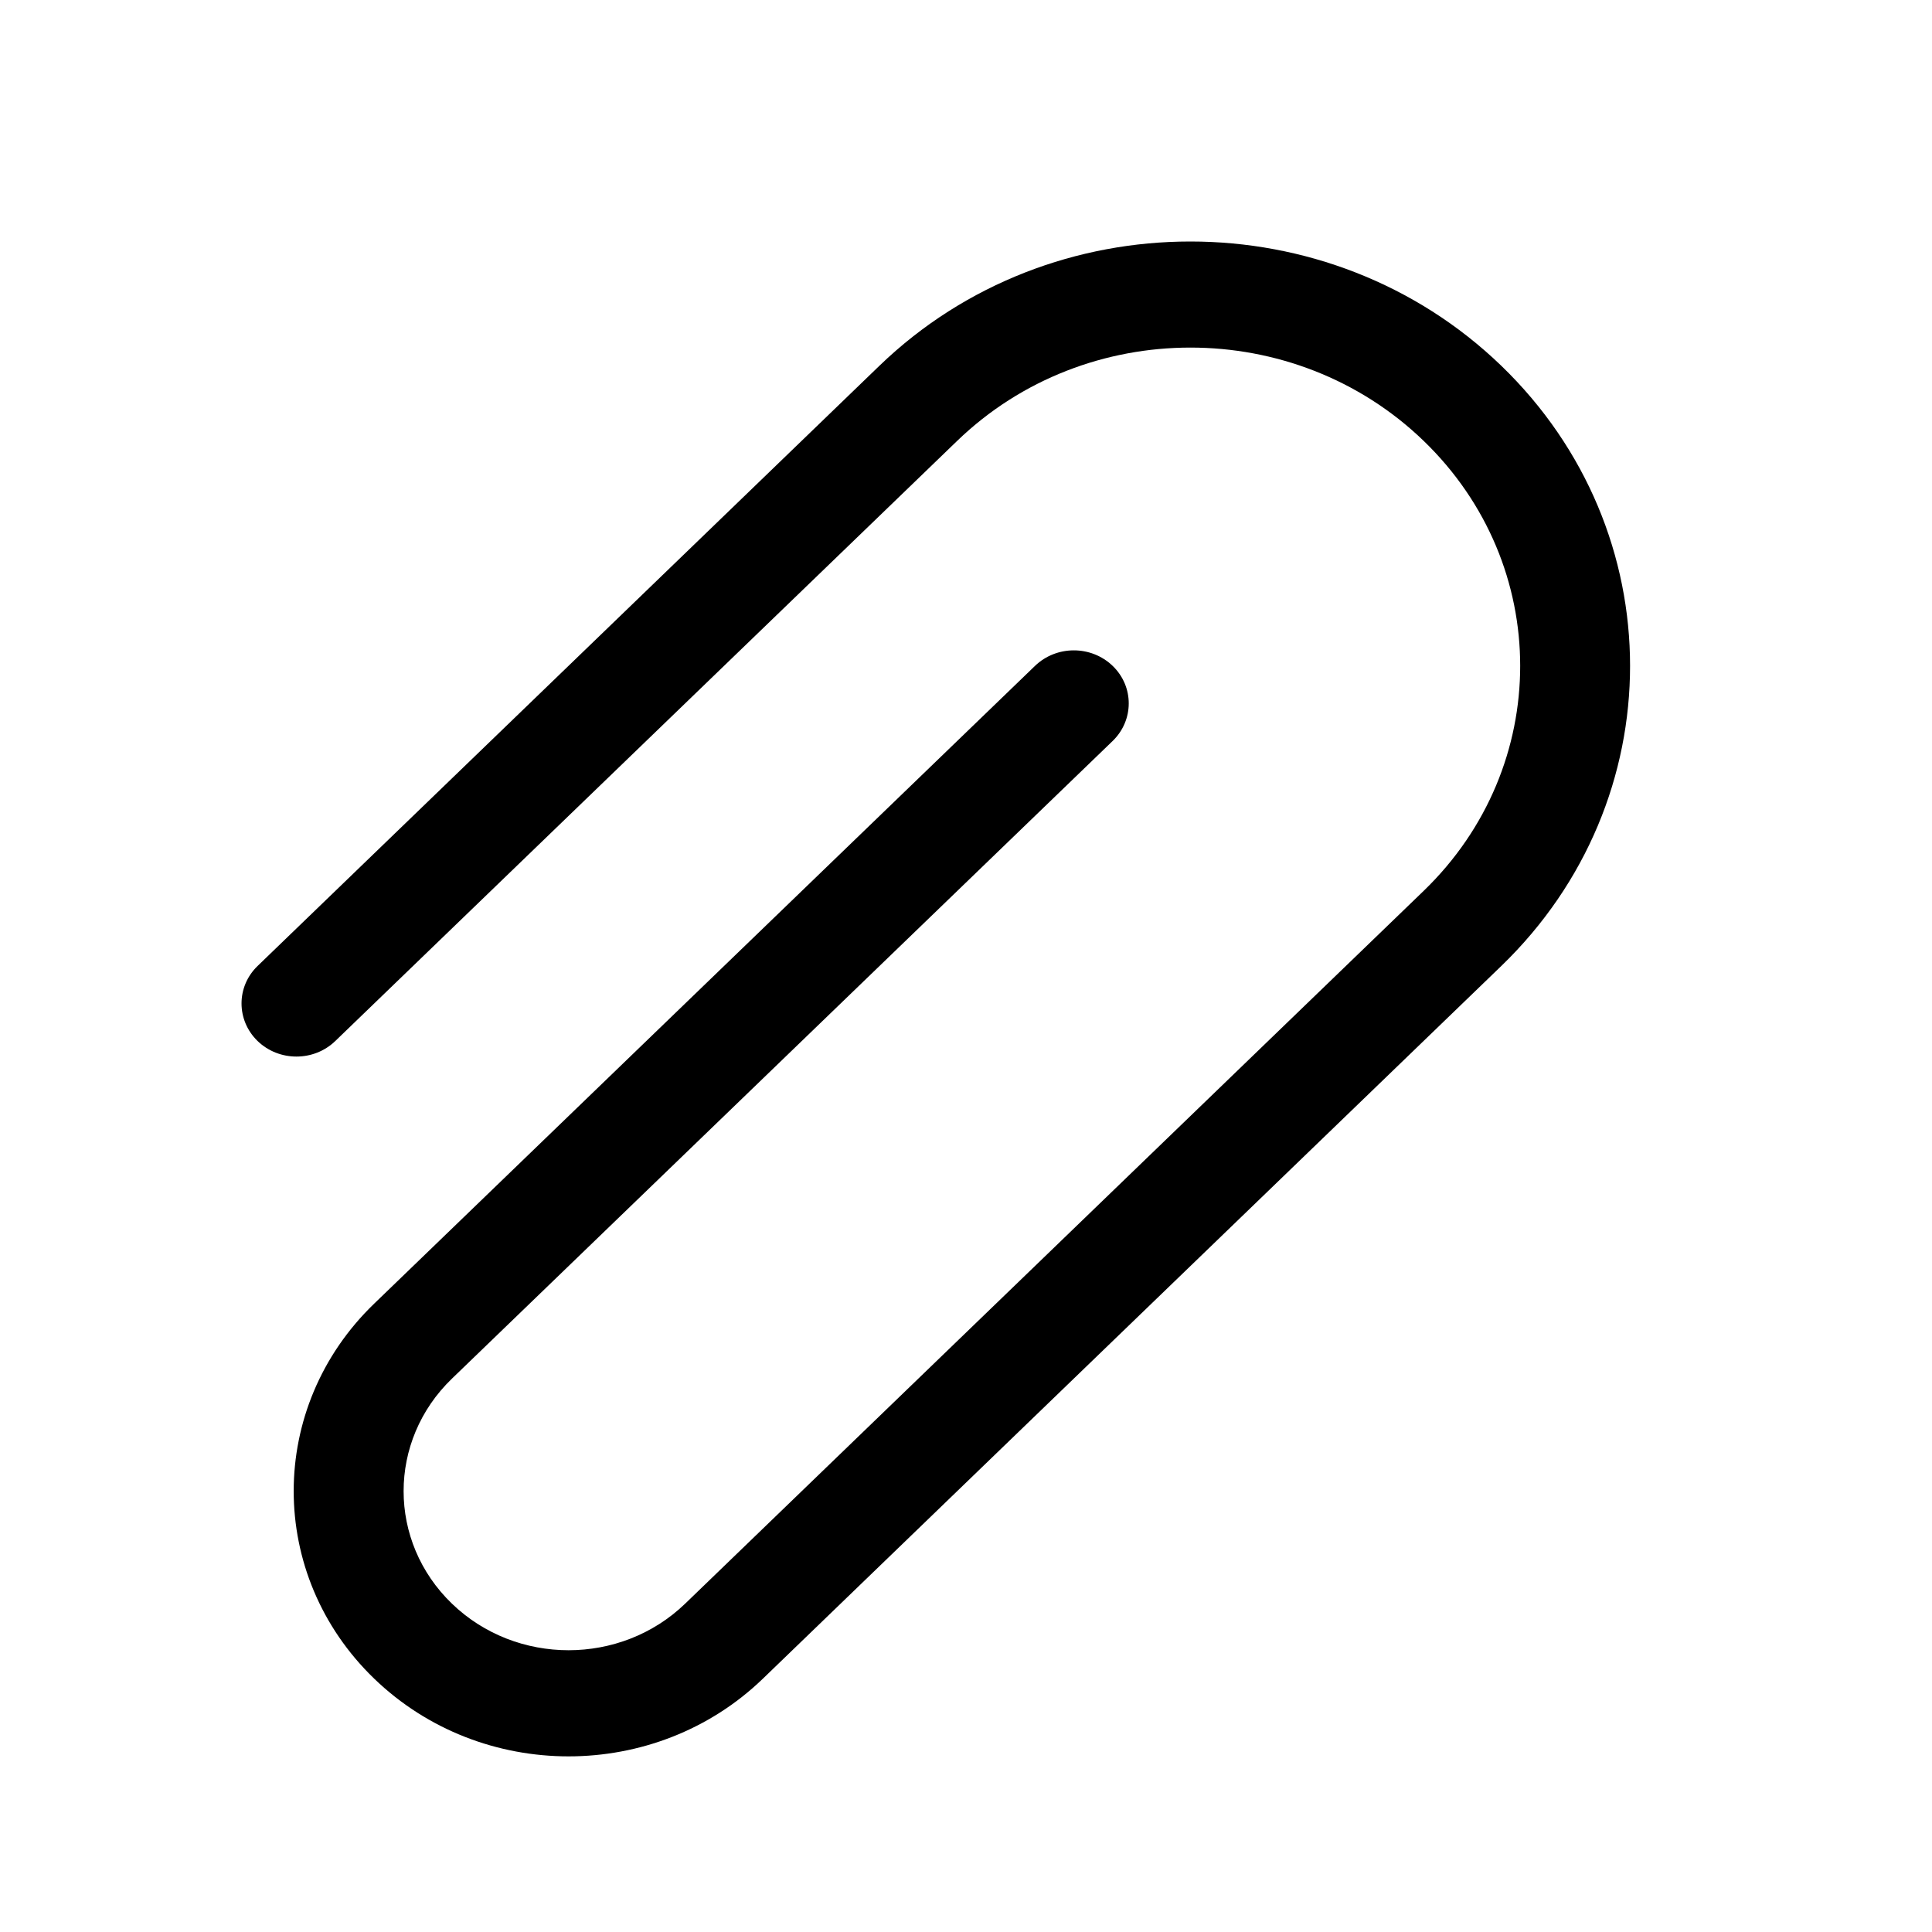
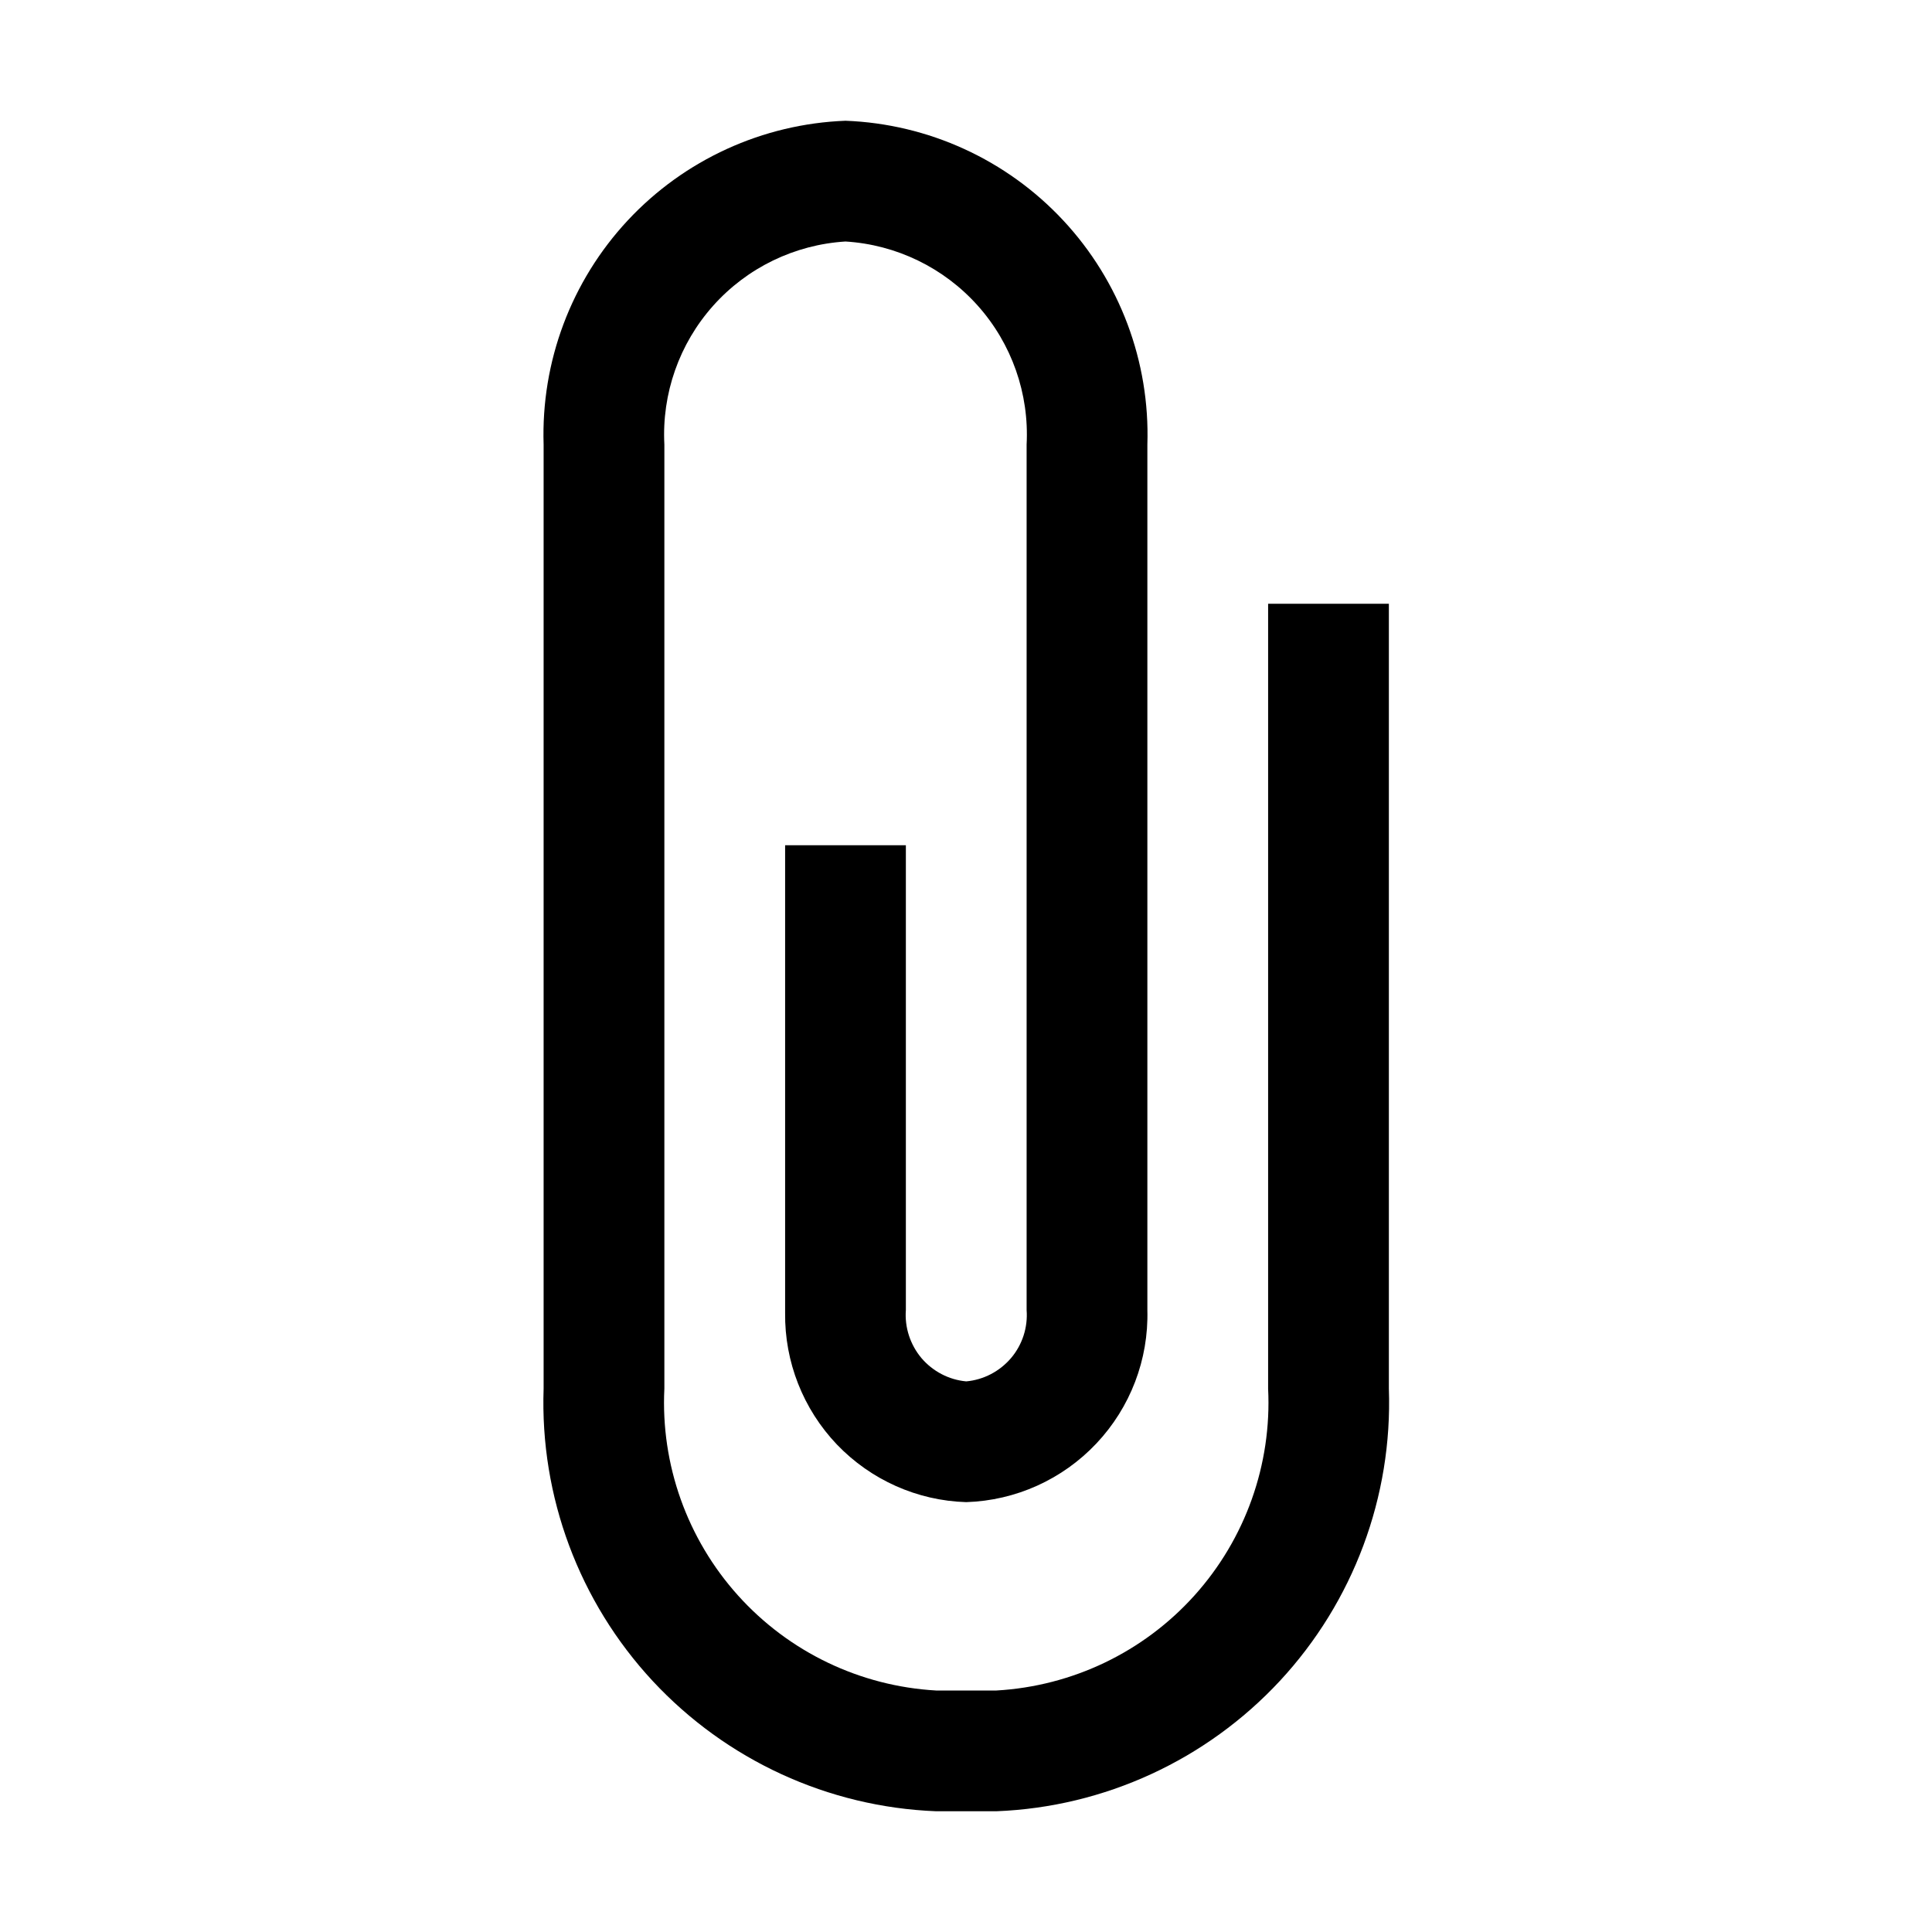
<svg xmlns="http://www.w3.org/2000/svg" width="16" height="16" viewBox="0 0 16 16" fill="currentColor">
-   <path d="M2.777 8.621L7.927 3.651C8.994 2.621 10.723 2.621 11.79 3.651C12.856 4.68 12.856 6.349 11.79 7.378L5.674 13.281C5.141 13.795 4.276 13.795 3.743 13.281C3.209 12.766 3.209 11.932 3.743 11.417L9.215 6.136C9.392 5.964 9.392 5.686 9.215 5.515C9.037 5.343 8.749 5.343 8.571 5.515L3.099 10.796C2.21 11.653 2.21 13.044 3.099 13.902C3.988 14.76 5.429 14.76 6.318 13.902L12.433 8C13.855 6.627 13.855 4.402 12.433 3.029C11.011 1.657 8.705 1.657 7.283 3.029L2.133 8C1.956 8.171 1.956 8.449 2.133 8.621C2.311 8.793 2.599 8.793 2.777 8.621Z" />
+   <path d="M8.252 15H7.752C6.858 14.965 6.014 14.576 5.405 13.921C4.796 13.265 4.471 12.395 4.502 11.5V3.682C4.48 2.995 4.73 2.328 5.199 1.825C5.667 1.323 6.316 1.026 7.002 1C7.689 1.026 8.337 1.323 8.805 1.825C9.274 2.328 9.524 2.995 9.502 3.682V10.849C9.513 11.259 9.361 11.656 9.08 11.954C8.799 12.252 8.412 12.427 8.002 12.44C7.596 12.428 7.212 12.256 6.931 11.963C6.651 11.669 6.497 11.278 6.502 10.872V7H7.502V10.849C7.491 10.993 7.538 11.136 7.631 11.247C7.725 11.357 7.858 11.427 8.002 11.44C8.146 11.427 8.279 11.357 8.373 11.247C8.467 11.136 8.513 10.993 8.502 10.849V3.682C8.524 3.26 8.379 2.847 8.098 2.532C7.817 2.217 7.423 2.026 7.002 2C6.581 2.026 6.187 2.217 5.906 2.532C5.625 2.847 5.48 3.26 5.502 3.682V11.5C5.471 12.129 5.691 12.745 6.112 13.213C6.534 13.682 7.123 13.964 7.752 14H8.252C8.881 13.964 9.47 13.682 9.892 13.213C10.313 12.745 10.533 12.129 10.502 11.5V5H11.502V11.5C11.533 12.395 11.208 13.265 10.599 13.921C9.99 14.576 9.146 14.965 8.252 15V15Z" />
</svg>
